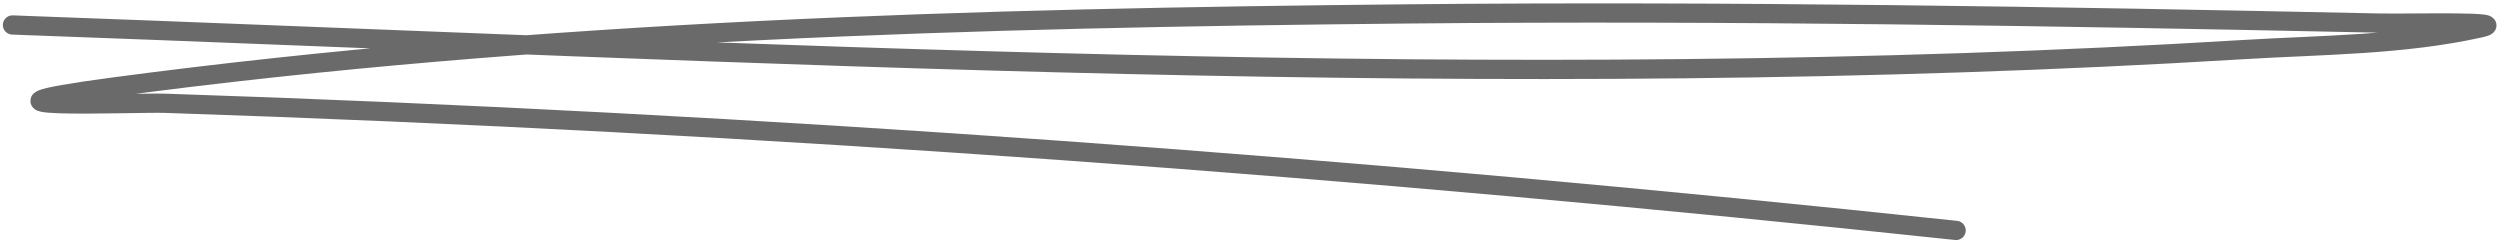
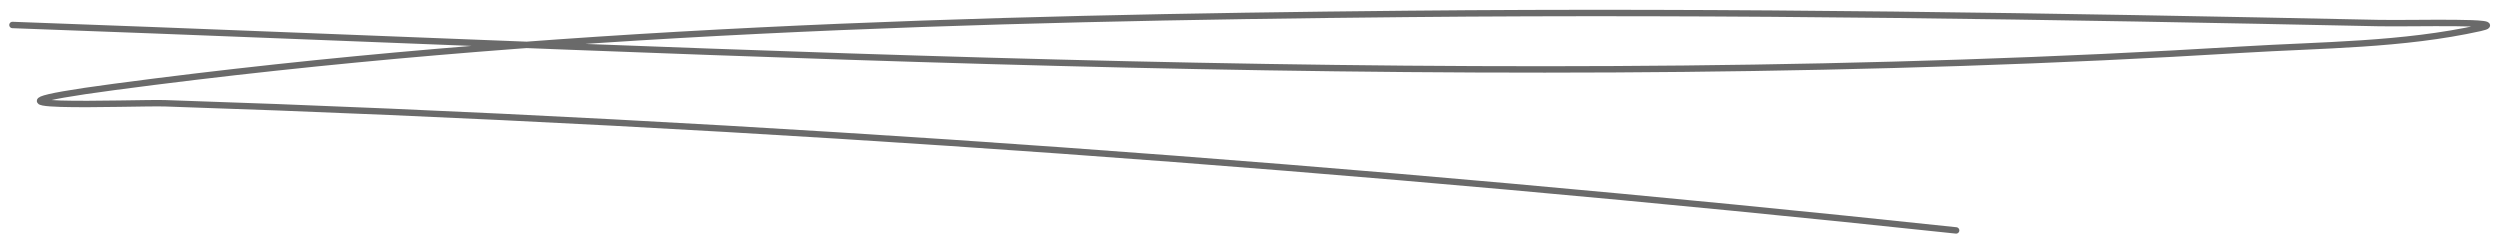
<svg xmlns="http://www.w3.org/2000/svg" width="390" height="38" viewBox="0 0 390 38" fill="none">
-   <path d="M305.157 35.945C212.565 26.094 118.876 19.175 25.785 16.112C21.026 15.955 -10.313 17.301 17.846 13.557C84.691 4.668 152.204 2.82 219.501 2.17C270.01 1.682 320.523 2.535 371.012 3.596C376.32 3.707 392.113 3.205 386.92 4.357C374.759 7.054 362.165 6.992 349.748 7.748C233.64 14.815 117.927 8.097 1.943 3.897" stroke="#6A6A6A" stroke-width="3" stroke-linecap="round" />
+   <path d="M305.157 35.945C212.565 26.094 118.876 19.175 25.785 16.112C21.026 15.955 -10.313 17.301 17.846 13.557C84.691 4.668 152.204 2.82 219.501 2.17C270.01 1.682 320.523 2.535 371.012 3.596C376.32 3.707 392.113 3.205 386.92 4.357C374.759 7.054 362.165 6.992 349.748 7.748C233.64 14.815 117.927 8.097 1.943 3.897" stroke="#6A6A6A" strokeWidth="3" stroke-linecap="round" />
</svg>
